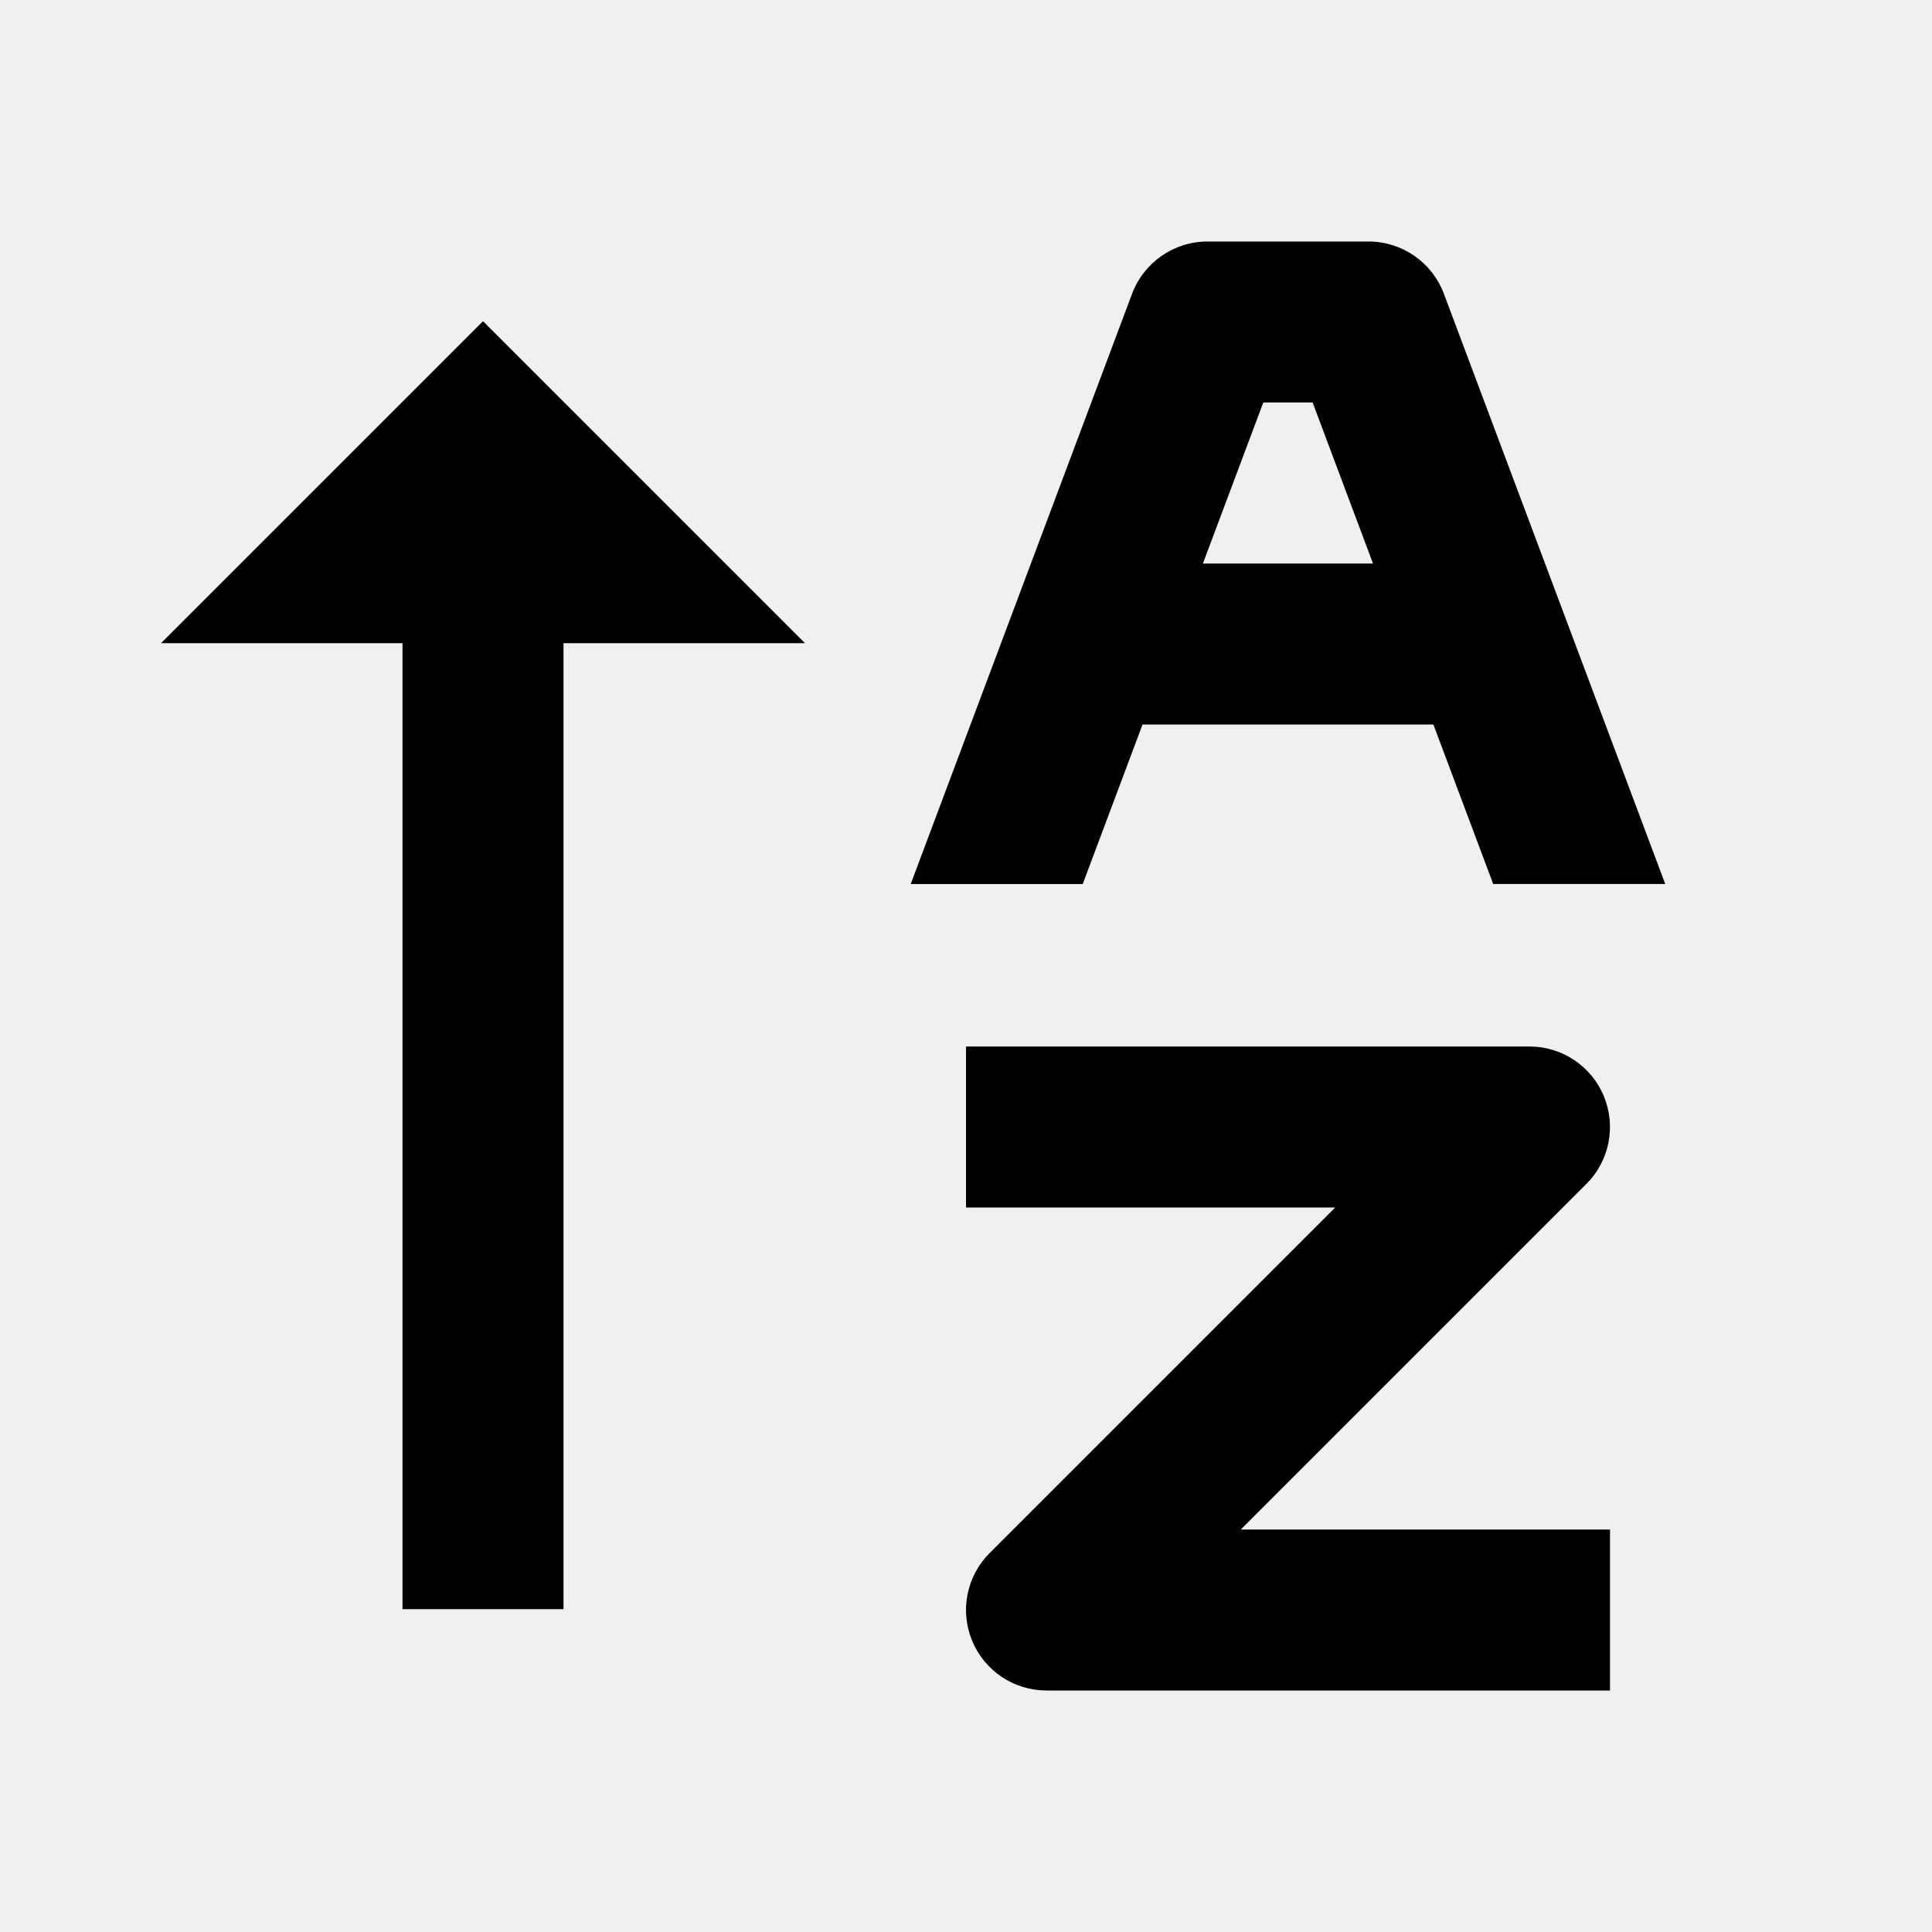
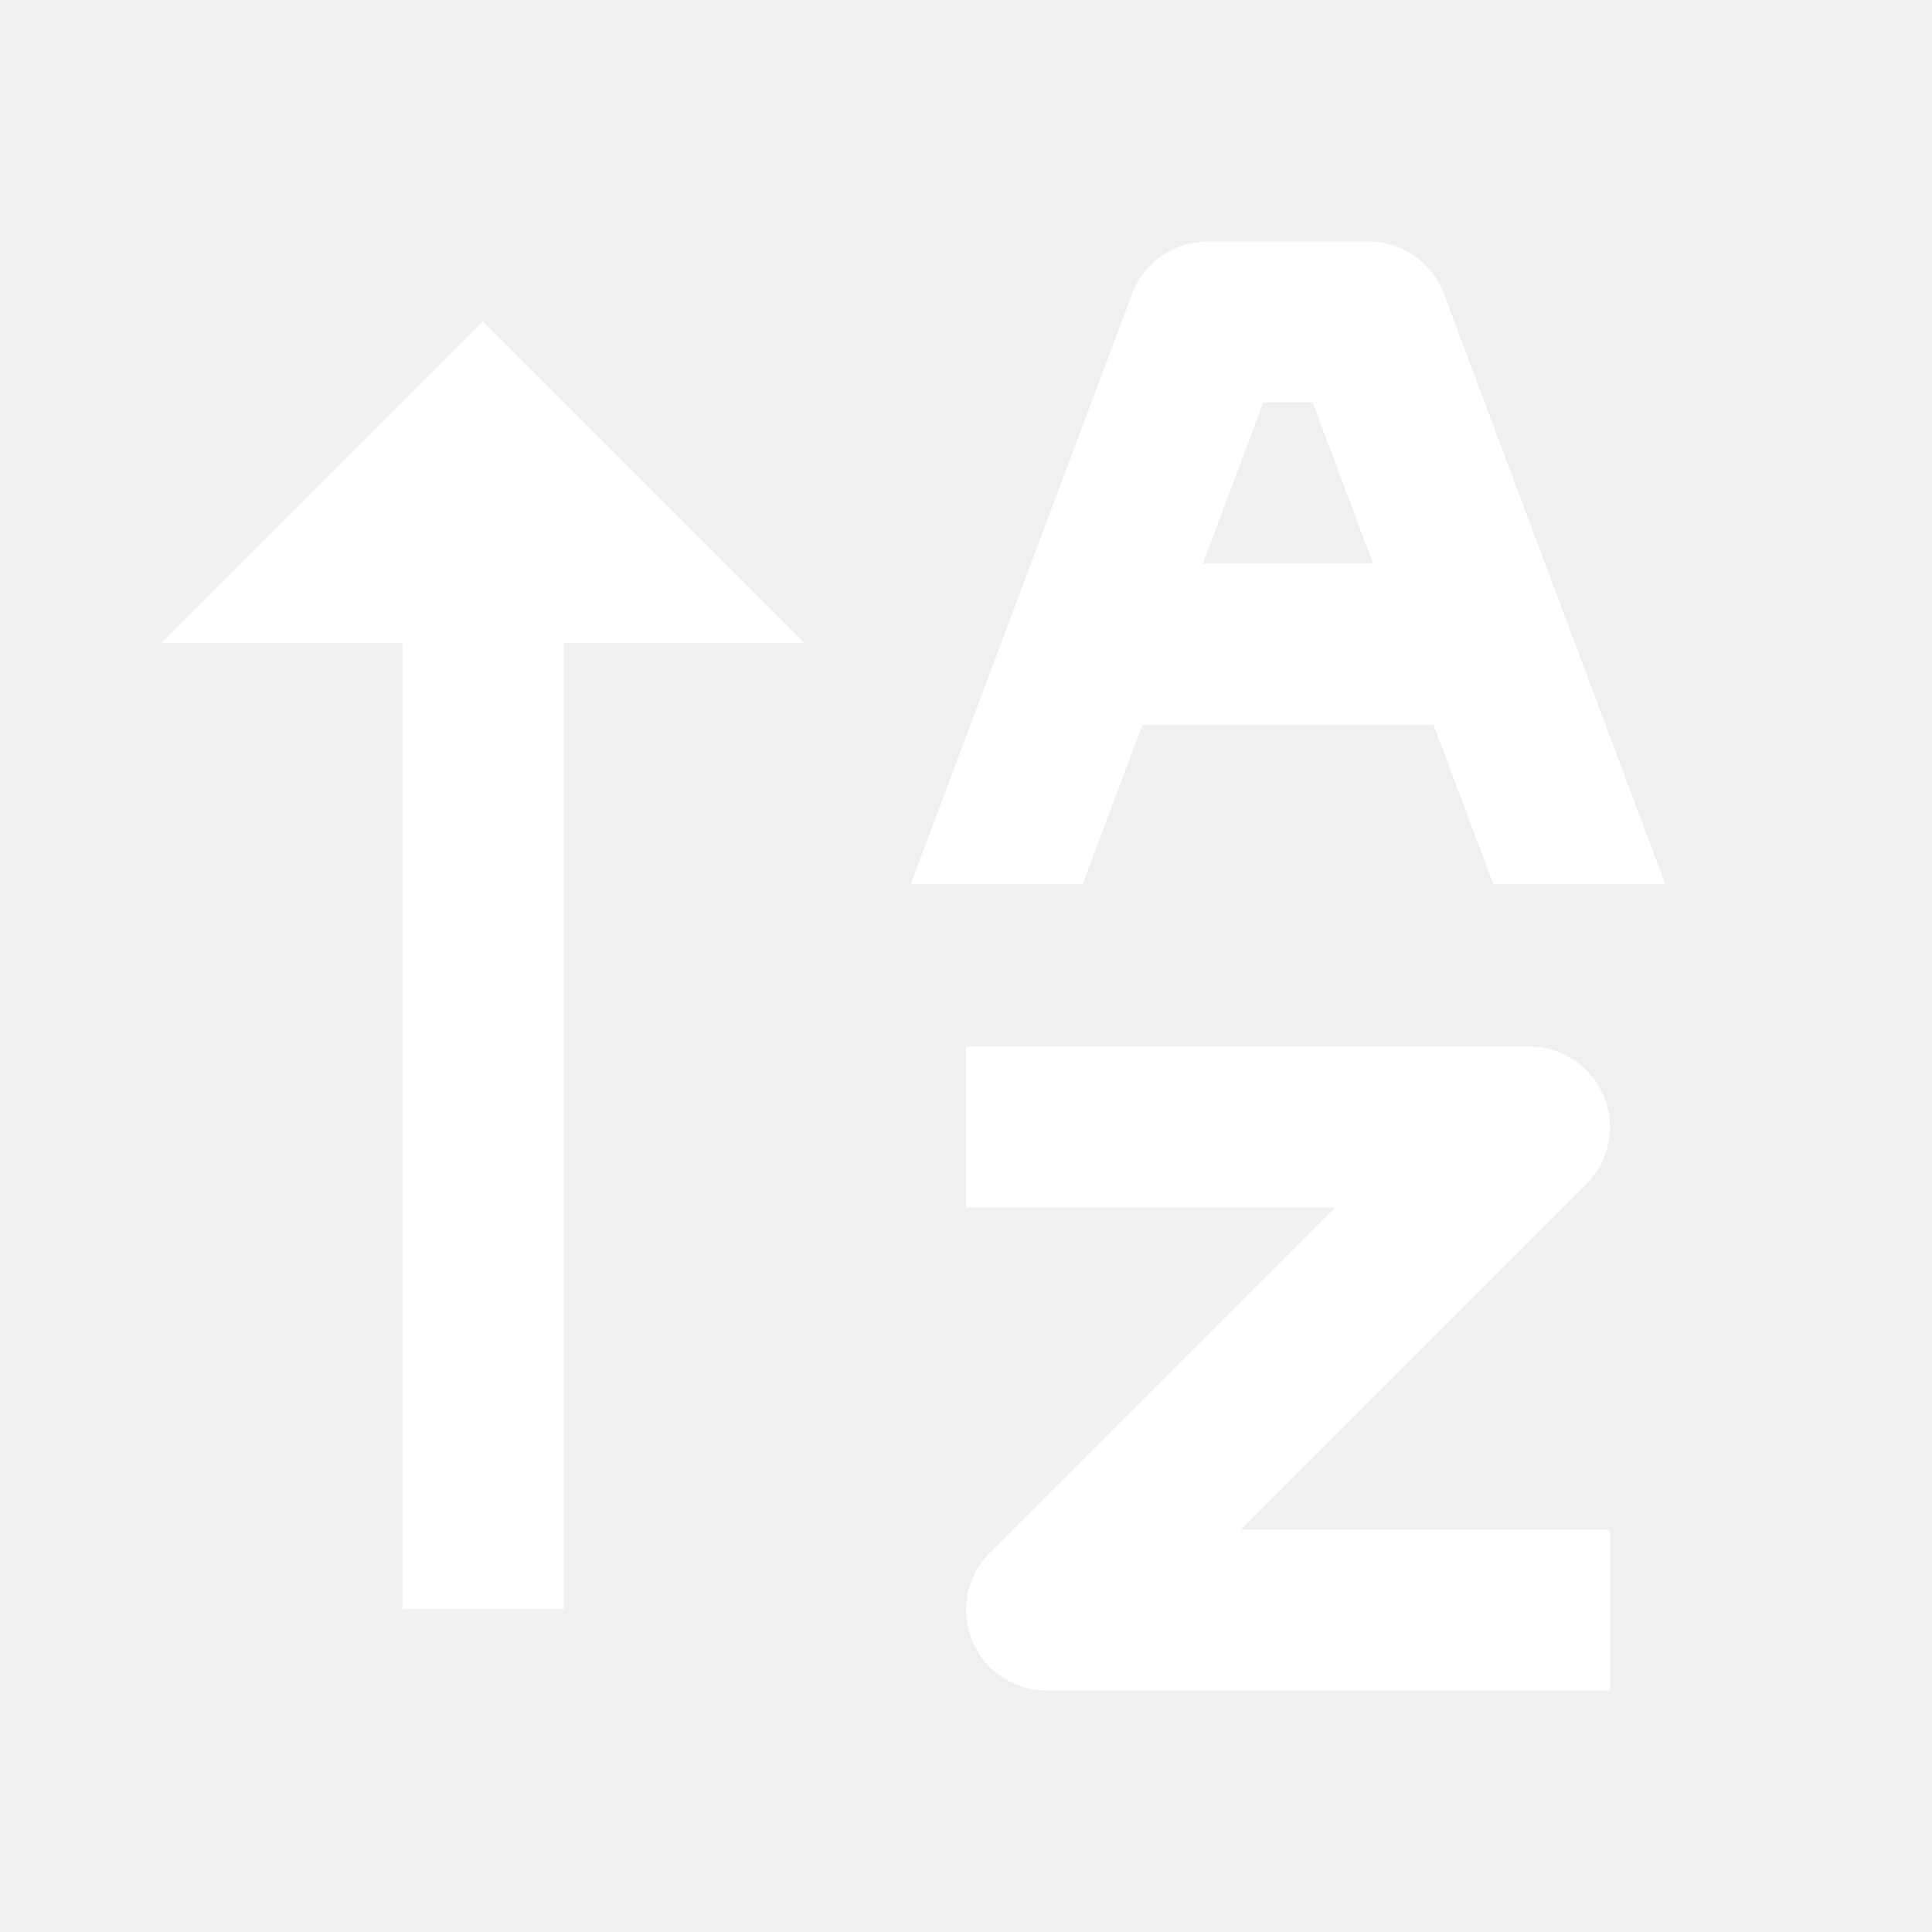
- <svg xmlns="http://www.w3.org/2000/svg" width="35" height="35" viewBox="0 0 24 24" style="fill: rgba(0, 0, 0, 1);transform: ;msFilter:;">
+ <svg xmlns="http://www.w3.org/2000/svg" width="35" height="35" viewBox="0 0 24 24" style="fill: #fff;transform: ;msFilter:;">
  <path d="M19.707 14.707A1 1 0 0 0 19 13h-7v2h4.586l-4.293 4.293A1 1 0 0 0 13 21h7v-2h-4.586l4.293-4.293zM6 3.99l-4 4h3v12h2v-12h3zM17 3h-2c-.417 0-.79.259-.937.649l-2.75 7.333h2.137L14.193 9h3.613l.743 1.981h2.137l-2.75-7.333A1 1 0 0 0 17 3zm-2.057 4 .75-2h.613l.75 2h-2.113z" />
</svg>
